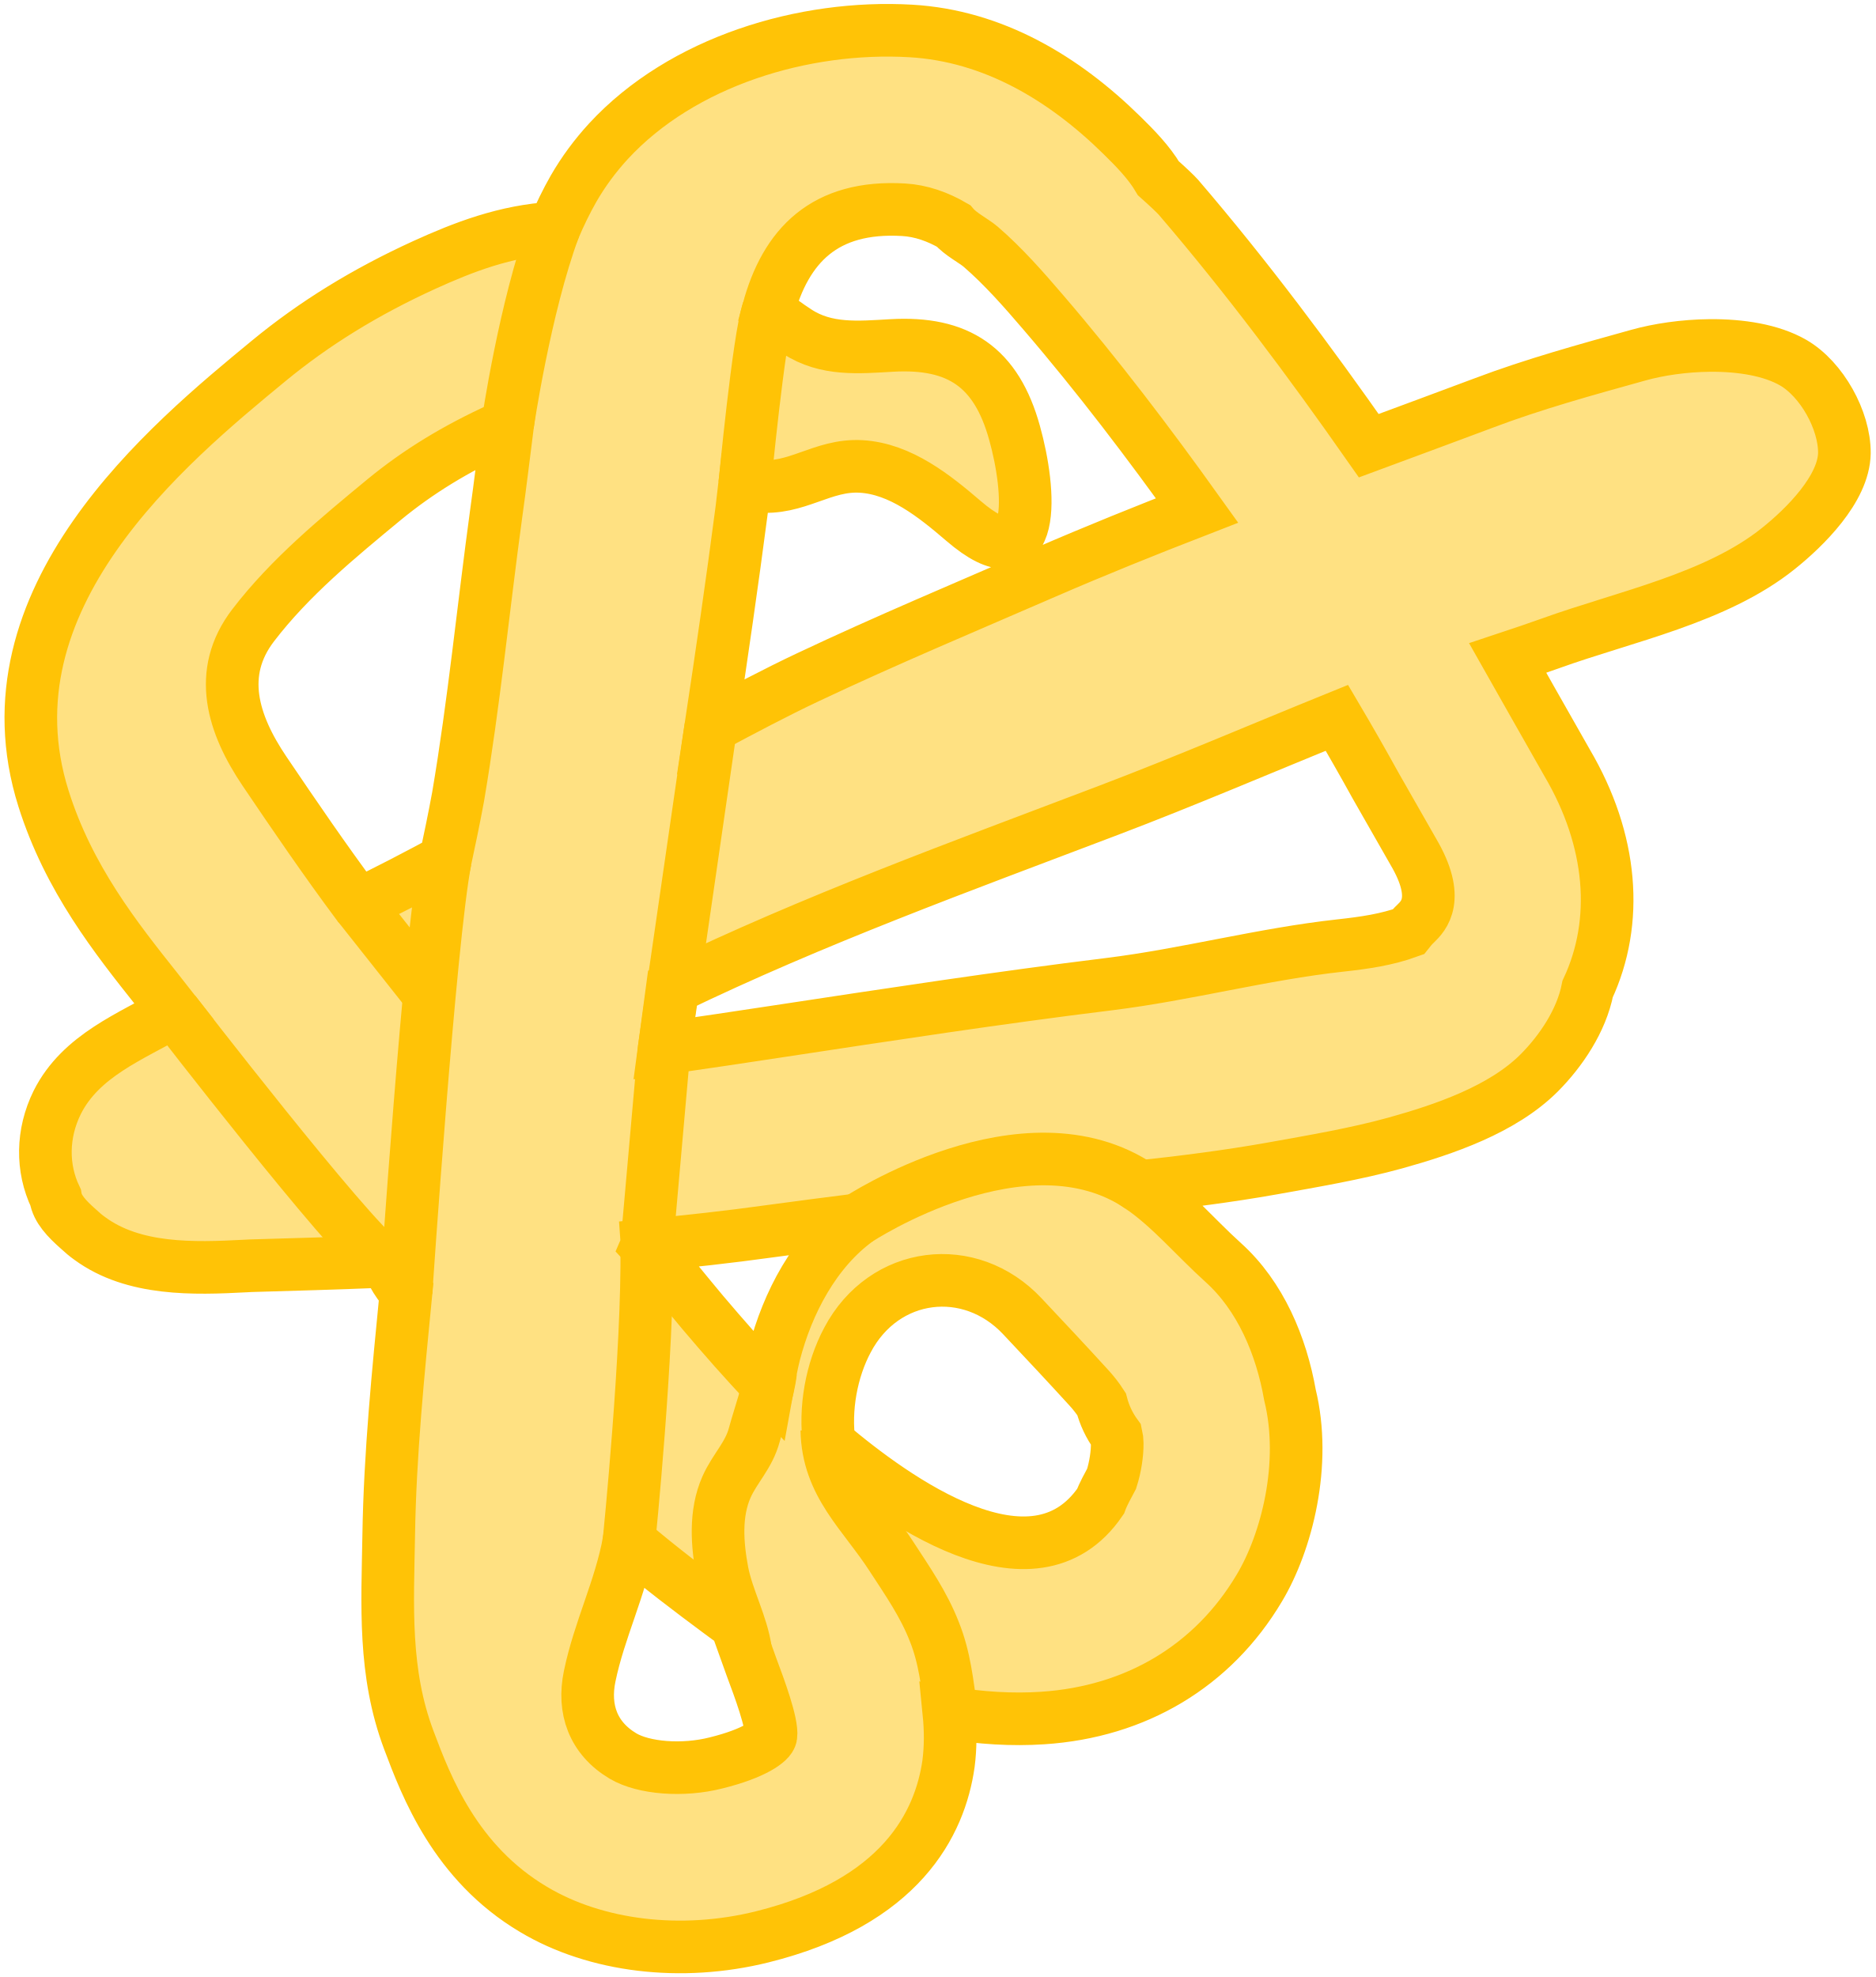
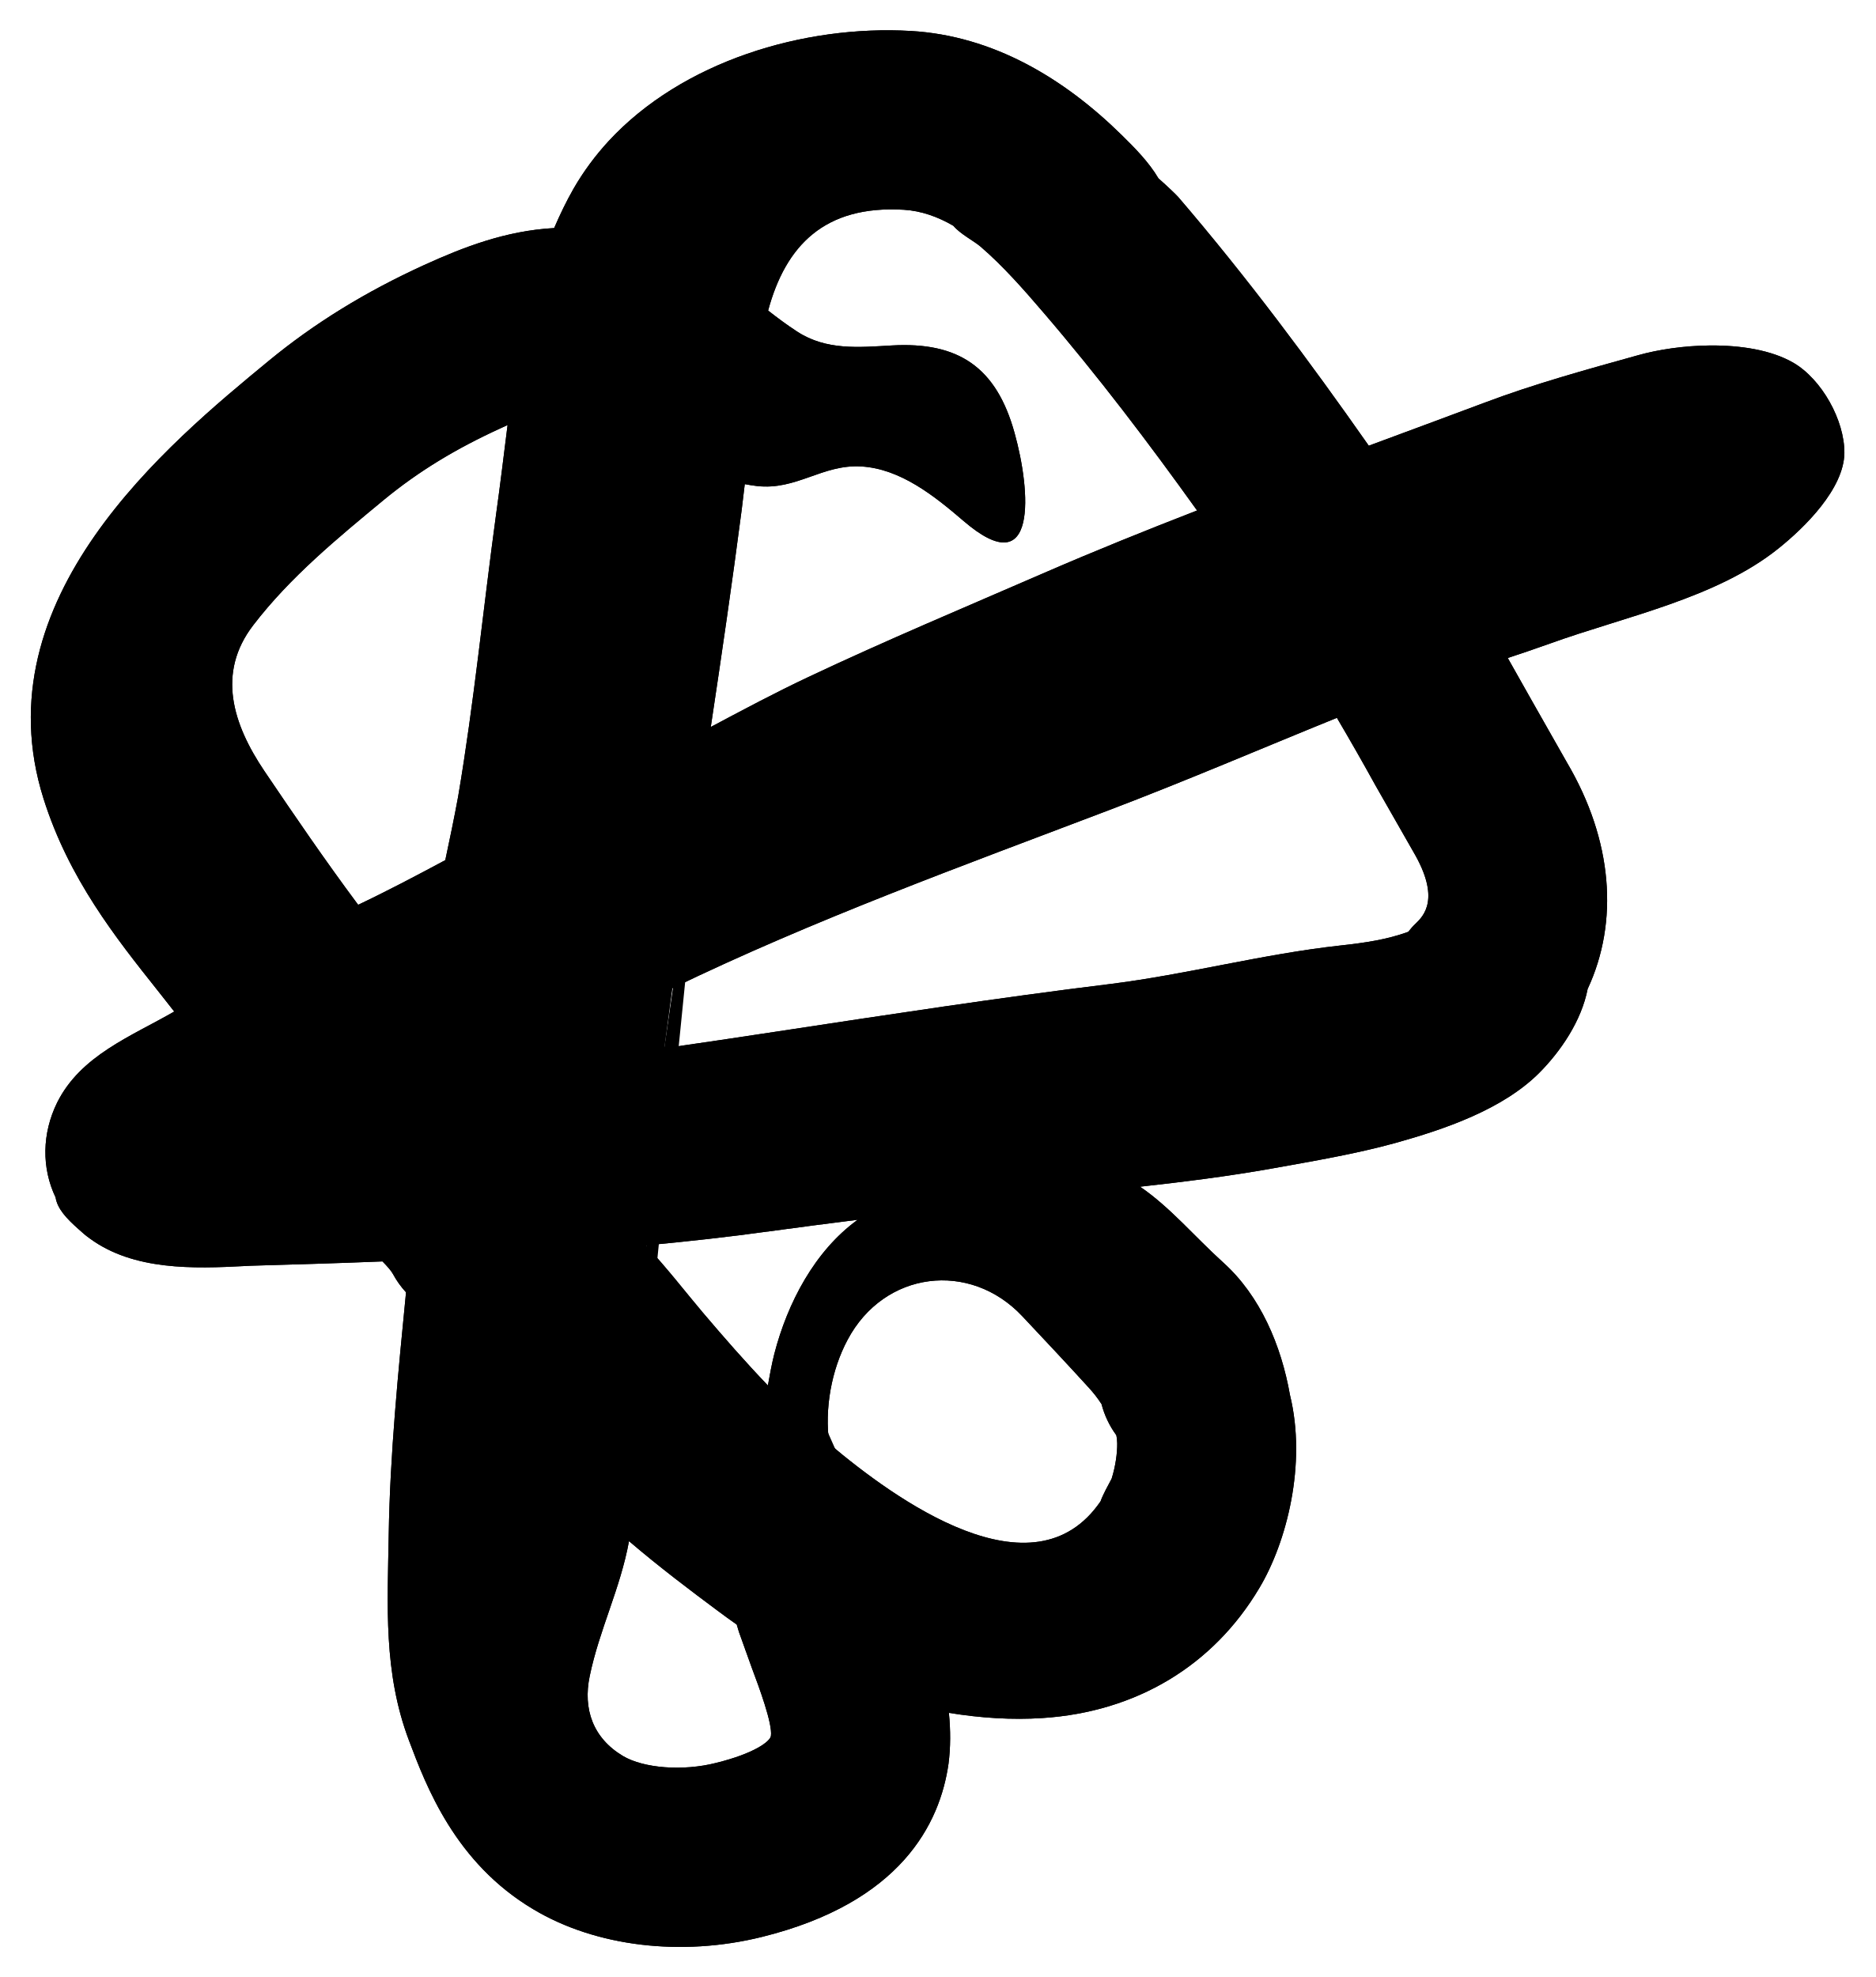
- <svg xmlns="http://www.w3.org/2000/svg" version="1.1" id="Layer_1" x="0px" y="0px" viewBox="0 0 498.894 526" style="enable-background:new 0 0 498.894 526;" xml:space="preserve">
-   <style type="text/css">
- 	.st0{fill:#ffe182;}
- 	.st1{fill:none;stroke:#FFC306;stroke-width:14;}
- </style>
-   <path class="st0" d="M477.078,96.508c-5.91-3.41-14.056-4.654-22.176-4.594  c-6.876,0.06-13.732,1.078-19.124,2.596c-13.806,3.845-27.728,7.66-41.092,12.721  c-10.193,3.811-20.368,7.583-30.553,11.352c-15.604-22.271-32.319-44.749-50.677-66.149  c-0.745-0.822-2.634-2.631-5.279-4.984c-2.529-4.295-6.315-8.127-9.729-11.474  c-15.405-15.162-34.251-26.464-56.122-27.739c-28.522-1.651-60.831,8.089-80.44,29.323  c-3.533,3.846-6.656,8.046-9.293,12.619c-1.946,3.407-3.625,6.905-5.17,10.494  c-13.002,0.723-24.287,5.156-34.528,9.81c-15.773,7.203-29.271,15.534-41.367,25.492  c-26.837,22.102-76.728,63.262-59.96,116.478c6.705,21.295,19.24,37.072,30.324,51.015  c1.507,1.918,3.003,3.797,4.46,5.665c-11.467,6.607-24.873,11.664-31.139,24.196  c-4.064,8.257-4.162,17.424-0.428,25.253c0.495,3.066,2.947,5.648,6.094,8.433  c0.994,0.934,2.009,1.784,3.042,2.515c11.65,8.538,27.641,8.022,41.265,7.309  l1.503-0.077c11.032-0.316,22.783-0.65,35.065-1.149  c1.296,1.324,2.336,2.515,2.779,3.34c0.966,1.798,2.139,3.421,3.481,4.885  c-2.087,21.46-4.264,42.923-4.605,64.596c-0.312,18.671-1.45,36.499,5.374,54.598  c4.587,12.194,12.296,32.607,33.141,44.977c16.581,9.918,39.365,12.647,60.832,7.312  c36.913-9.17,47.309-30.117,49.578-46.08c0.555-4.31,0.562-8.879,0.099-13.519  c8.471,1.377,16.82,1.918,24.929,1.377c24.891-1.619,45.346-13.887,57.635-34.553  c7.333-12.233,12.658-33.107,8.17-51.401c-2.305-13.119-7.868-26.339-17.747-35.235  c-7.59-6.856-14.13-14.72-22.127-20.174c11.755-1.306,23.426-2.767,35.168-4.857  c10.87-1.959,22.067-3.835,32.688-6.761c13.073-3.639,28.554-8.896,38.325-18.66  c5.771-5.806,11.239-13.87,12.886-22.338c8.363-17.941,6.659-39.569-5.475-60.189  l-9.339-16.451c-2.122-3.758-4.26-7.579-6.438-11.411  c3.794-1.257,7.579-2.543,11.352-3.891c19.798-7.148,44.095-11.97,60.624-25.229  c7.014-5.602,17.445-15.879,17.575-25.421C490.72,111.835,484.658,100.923,477.078,96.508z   M240.392,55.805c4.678,0.271,9.132,1.883,13.224,4.264c1.896,2.244,5.408,3.979,7.273,5.574  c5.999,5.177,11.46,11.394,16.623,17.427c14.544,16.936,28.08,34.782,40.942,52.75  c-13.56,5.262-27.086,10.709-40.461,16.511c-21.049,9.149-42.192,17.997-62.939,27.796  c-8.77,4.13-17.367,8.721-25.966,13.29c2.902-19.237,5.715-38.508,8.226-57.812  c0.291-2.272,0.562-4.545,0.815-6.796c1.064,0.193,2.136,0.386,3.242,0.506  c10.516,1.195,17.417-5.823,27.715-5.212c10.474,0.604,19.521,7.875,27.248,14.505  c19.896,17.105,17.839-8.158,13.582-23.374c-4.857-17.617-15.008-24.329-32.678-23.321  c-8.781,0.496-17.445,1.363-25.19-3.705c-2.708-1.756-5.25-3.663-7.705-5.581  C209.01,65.326,219.374,54.575,240.392,55.805z M205.993,360.197  c-0.716,2.827-1.211,5.634-1.713,8.419c-6.023-6.283-11.752-12.847-17.35-19.447  c-4.254-5.019-9.388-11.679-14.927-17.624c0.035-0.081,0.035-0.158,0.032-0.218  c10.912-1.026,21.898-2.233,32.709-3.737c7.762-1.068,15.566-2.055,23.42-3.059  C216.694,332.847,209.495,346.682,205.993,360.197z M67.335,166.383  c9.799-12.806,22.513-23.251,34.872-33.468c9.058-7.439,18.938-13.49,31.087-19.029  c0.597-0.263,1.188-0.53,1.735-0.801c-1.008,7.973-1.949,15.896-3.045,23.672  c-3.425,25.049-5.88,50.284-10.116,75.224c-1.05,5.729-2.226,11.31-3.407,16.865  c-7.663,4.109-15.327,8.159-23.166,11.882c-0.095-0.095-0.134-0.193-0.222-0.274  c-8.661-11.646-16.651-23.342-24.684-35.23C61.877,192.615,57.648,179.041,67.335,166.383z   M196.573,434.181l3.399,9.483c1.956,5.219,5.564,14.902,5.118,18.179  c-0.19,1.465-4.345,4.665-14.583,7.193c-8.844,2.255-19.275,1.426-24.775-1.833  c-7.984-4.762-10.674-12.489-8.865-21.203c2.549-12.373,8.173-23.36,10.466-35.965  c8.24,7.031,16.427,13.196,23.662,18.576c1.633,1.222,3.312,2.448,4.994,3.615  C196.204,432.875,196.387,433.549,196.573,434.181z M220.611,384.143  c-1.31-9.385,0.586-19.637,4.843-27.62c9.743-18.456,32.611-21.143,46.508-6.328  c5.957,6.328,12.04,12.809,17.8,19.134c1.054,1.162,2.22,2.606,3.277,4.246  c0.759,2.905,2.052,5.711,3.938,8.278c0.129,0.552,0.217,1.264,0.232,2.136  c0.045,2.61-0.478,6.283-1.489,9.444c-1.036,1.977-2.185,3.955-2.943,6.009  C274.857,425.643,238.01,398.849,220.611,384.143z M295.157,261.827  c-29.457,3.617-58.762,8.117-88.111,12.567c-10.126,1.545-20.219,3.041-30.352,4.506  c0.706-5.335,1.429-10.648,2.143-15.956c37.808-18.292,76.727-32.396,116.068-47.355  c20.455-7.766,40.541-16.406,60.75-24.603c3.459,5.865,6.884,11.864,10.354,18.151  l9.947,17.428c7.414,12.581,2.69,17.168,0.691,19.127  c-0.758,0.703-1.401,1.451-2.016,2.234c-5.736,2.082-11.633,2.936-18.078,3.638  C335.843,253.837,315.665,259.288,295.157,261.827z" />
-   <path class="st1" d="M477.078,96.508c-5.91-3.41-14.056-4.654-22.176-4.594  c-6.876,0.06-13.732,1.078-19.124,2.596c-13.806,3.845-27.728,7.66-41.092,12.721  c-10.193,3.811-20.368,7.583-30.553,11.352c-15.604-22.271-32.319-44.749-50.677-66.149  c-0.745-0.822-2.634-2.631-5.279-4.984c-2.529-4.295-6.315-8.127-9.729-11.474  c-15.405-15.162-34.251-26.464-56.122-27.739c-28.522-1.651-60.831,8.089-80.44,29.323  c-3.533,3.846-6.656,8.046-9.293,12.619c-1.946,3.407-3.625,6.905-5.17,10.494  c-13.002,0.723-24.287,5.156-34.528,9.81c-15.773,7.203-29.271,15.534-41.367,25.492  c-26.837,22.102-76.728,63.262-59.96,116.478c6.705,21.295,19.24,37.072,30.324,51.015  c1.507,1.918,3.003,3.797,4.46,5.665c-11.467,6.607-24.873,11.664-31.139,24.196  c-4.064,8.257-4.162,17.424-0.428,25.253c0.495,3.066,2.947,5.648,6.094,8.433  c0.994,0.934,2.009,1.784,3.042,2.515c11.65,8.538,27.641,8.022,41.265,7.309  l1.503-0.077c11.032-0.316,22.783-0.65,35.065-1.149  c1.296,1.324,2.336,2.515,2.779,3.34c0.966,1.798,2.139,3.421,3.481,4.885  c-2.087,21.46-4.264,42.923-4.605,64.596c-0.312,18.671-1.45,36.499,5.374,54.598  c4.587,12.194,12.296,32.607,33.141,44.977c16.581,9.918,39.365,12.647,60.832,7.312  c36.913-9.17,47.309-30.117,49.578-46.08c0.555-4.31,0.562-8.879,0.099-13.519  c8.471,1.377,16.82,1.918,24.929,1.377c24.891-1.619,45.346-13.887,57.635-34.553  c7.333-12.233,12.658-33.107,8.17-51.401c-2.305-13.119-7.868-26.339-17.747-35.235  c-7.59-6.856-14.13-14.72-22.127-20.174c11.755-1.306,23.426-2.767,35.168-4.857  c10.87-1.959,22.067-3.835,32.688-6.761c13.073-3.639,28.554-8.896,38.325-18.66  c5.771-5.806,11.239-13.87,12.886-22.338c8.363-17.941,6.659-39.569-5.475-60.189  l-9.339-16.451c-2.122-3.758-4.26-7.579-6.438-11.411  c3.794-1.257,7.579-2.543,11.352-3.891c19.798-7.148,44.095-11.97,60.624-25.229  c7.014-5.602,17.445-15.879,17.575-25.421C490.72,111.835,484.658,100.923,477.078,96.508z   M240.392,55.805c4.678,0.271,9.132,1.883,13.224,4.264c1.896,2.244,5.408,3.979,7.273,5.574  c5.999,5.177,11.46,11.394,16.623,17.427c14.544,16.936,28.08,34.782,40.942,52.75  c-13.56,5.262-27.086,10.709-40.461,16.511c-21.049,9.149-42.192,17.997-62.939,27.796  c-8.77,4.13-17.367,8.721-25.966,13.29c2.902-19.237,5.715-38.508,8.226-57.812  c0.291-2.272,0.562-4.545,0.815-6.796c1.064,0.193,2.136,0.386,3.242,0.506  c10.516,1.195,17.417-5.823,27.715-5.212c10.474,0.604,19.521,7.875,27.248,14.505  c19.896,17.105,17.839-8.158,13.582-23.374c-4.857-17.617-15.008-24.329-32.678-23.321  c-8.781,0.496-17.445,1.363-25.19-3.705c-2.708-1.756-5.25-3.663-7.705-5.581  C209.01,65.326,219.374,54.575,240.392,55.805z M205.993,360.197  c-0.716,2.827-1.211,5.634-1.713,8.419c-6.023-6.283-11.752-12.847-17.35-19.447  c-4.254-5.019-9.388-11.679-14.927-17.624c0.035-0.081,0.035-0.158,0.032-0.218  c10.912-1.026,21.898-2.233,32.709-3.737c7.762-1.068,15.566-2.055,23.42-3.059  C216.694,332.847,209.495,346.682,205.993,360.197z M67.335,166.383  c9.799-12.806,22.513-23.251,34.872-33.468c9.058-7.439,18.938-13.49,31.087-19.029  c0.597-0.263,1.188-0.53,1.735-0.801c-1.008,7.973-1.949,15.896-3.045,23.672  c-3.425,25.049-5.88,50.284-10.116,75.224c-1.05,5.729-2.226,11.31-3.407,16.865  c-7.663,4.109-15.327,8.159-23.166,11.882c-0.095-0.095-0.134-0.193-0.222-0.274  c-8.661-11.646-16.651-23.342-24.684-35.23C61.877,192.615,57.648,179.041,67.335,166.383z   M196.573,434.181l3.399,9.483c1.956,5.219,5.564,14.902,5.118,18.179  c-0.19,1.465-4.345,4.665-14.583,7.193c-8.844,2.255-19.275,1.426-24.775-1.833  c-7.984-4.762-10.674-12.489-8.865-21.203c2.549-12.373,8.173-23.36,10.466-35.965  c8.24,7.031,16.427,13.196,23.662,18.576c1.633,1.222,3.312,2.448,4.994,3.615  C196.204,432.875,196.387,433.549,196.573,434.181z M220.611,384.143  c-1.31-9.385,0.586-19.637,4.843-27.62c9.743-18.456,32.611-21.143,46.508-6.328  c5.957,6.328,12.04,12.809,17.8,19.134c1.054,1.162,2.22,2.606,3.277,4.246  c0.759,2.905,2.052,5.711,3.938,8.278c0.129,0.552,0.217,1.264,0.232,2.136  c0.045,2.61-0.478,6.283-1.489,9.444c-1.036,1.977-2.185,3.955-2.943,6.009  C274.857,425.643,238.01,398.849,220.611,384.143z M295.157,261.827  c-29.457,3.617-58.762,8.117-88.111,12.567c-10.126,1.545-20.219,3.041-30.352,4.506  c0.706-5.335,1.429-10.648,2.143-15.956c37.808-18.292,76.727-32.396,116.068-47.355  c20.455-7.766,40.541-16.406,60.75-24.603c3.459,5.865,6.884,11.864,10.354,18.151  l9.947,17.428c7.414,12.581,2.69,17.168,0.691,19.127  c-0.758,0.703-1.401,1.451-2.016,2.234c-5.736,2.082-11.633,2.936-18.078,3.638  C335.843,253.837,315.665,259.288,295.157,261.827z" />
+ <svg xmlns="http://www.w3.org/2000/svg" version="1.1" viewBox="0 0 498.894 526" xml:space="preserve">
+   <path class="fill-accent-lighter" d="M477.078,96.508c-5.91-3.41-14.056-4.654-22.176-4.594  c-6.876,0.06-13.732,1.078-19.124,2.596c-13.806,3.845-27.728,7.66-41.092,12.721  c-10.193,3.811-20.368,7.583-30.553,11.352c-15.604-22.271-32.319-44.749-50.677-66.149  c-0.745-0.822-2.634-2.631-5.279-4.984c-2.529-4.295-6.315-8.127-9.729-11.474  c-15.405-15.162-34.251-26.464-56.122-27.739c-28.522-1.651-60.831,8.089-80.44,29.323  c-3.533,3.846-6.656,8.046-9.293,12.619c-1.946,3.407-3.625,6.905-5.17,10.494  c-13.002,0.723-24.287,5.156-34.528,9.81c-15.773,7.203-29.271,15.534-41.367,25.492  c-26.837,22.102-76.728,63.262-59.96,116.478c6.705,21.295,19.24,37.072,30.324,51.015  c1.507,1.918,3.003,3.797,4.46,5.665c-11.467,6.607-24.873,11.664-31.139,24.196  c-4.064,8.257-4.162,17.424-0.428,25.253c0.495,3.066,2.947,5.648,6.094,8.433  c0.994,0.934,2.009,1.784,3.042,2.515c11.65,8.538,27.641,8.022,41.265,7.309  l1.503-0.077c11.032-0.316,22.783-0.65,35.065-1.149  c1.296,1.324,2.336,2.515,2.779,3.34c0.966,1.798,2.139,3.421,3.481,4.885  c-2.087,21.46-4.264,42.923-4.605,64.596c-0.312,18.671-1.45,36.499,5.374,54.598  c4.587,12.194,12.296,32.607,33.141,44.977c16.581,9.918,39.365,12.647,60.832,7.312  c36.913-9.17,47.309-30.117,49.578-46.08c0.555-4.31,0.562-8.879,0.099-13.519  c8.471,1.377,16.82,1.918,24.929,1.377c24.891-1.619,45.346-13.887,57.635-34.553  c7.333-12.233,12.658-33.107,8.17-51.401c-2.305-13.119-7.868-26.339-17.747-35.235  c-7.59-6.856-14.13-14.72-22.127-20.174c11.755-1.306,23.426-2.767,35.168-4.857  c10.87-1.959,22.067-3.835,32.688-6.761c13.073-3.639,28.554-8.896,38.325-18.66  c5.771-5.806,11.239-13.87,12.886-22.338c8.363-17.941,6.659-39.569-5.475-60.189  l-9.339-16.451c-2.122-3.758-4.26-7.579-6.438-11.411  c3.794-1.257,7.579-2.543,11.352-3.891c19.798-7.148,44.095-11.97,60.624-25.229  c7.014-5.602,17.445-15.879,17.575-25.421C490.72,111.835,484.658,100.923,477.078,96.508z   M240.392,55.805c4.678,0.271,9.132,1.883,13.224,4.264c1.896,2.244,5.408,3.979,7.273,5.574  c5.999,5.177,11.46,11.394,16.623,17.427c14.544,16.936,28.08,34.782,40.942,52.75  c-13.56,5.262-27.086,10.709-40.461,16.511c-21.049,9.149-42.192,17.997-62.939,27.796  c-8.77,4.13-17.367,8.721-25.966,13.29c2.902-19.237,5.715-38.508,8.226-57.812  c0.291-2.272,0.562-4.545,0.815-6.796c1.064,0.193,2.136,0.386,3.242,0.506  c10.516,1.195,17.417-5.823,27.715-5.212c10.474,0.604,19.521,7.875,27.248,14.505  c19.896,17.105,17.839-8.158,13.582-23.374c-4.857-17.617-15.008-24.329-32.678-23.321  c-8.781,0.496-17.445,1.363-25.19-3.705c-2.708-1.756-5.25-3.663-7.705-5.581  C209.01,65.326,219.374,54.575,240.392,55.805z M205.993,360.197  c-0.716,2.827-1.211,5.634-1.713,8.419c-6.023-6.283-11.752-12.847-17.35-19.447  c-4.254-5.019-9.388-11.679-14.927-17.624c0.035-0.081,0.035-0.158,0.032-0.218  c10.912-1.026,21.898-2.233,32.709-3.737c7.762-1.068,15.566-2.055,23.42-3.059  C216.694,332.847,209.495,346.682,205.993,360.197z M67.335,166.383  c9.799-12.806,22.513-23.251,34.872-33.468c9.058-7.439,18.938-13.49,31.087-19.029  c0.597-0.263,1.188-0.53,1.735-0.801c-1.008,7.973-1.949,15.896-3.045,23.672  c-3.425,25.049-5.88,50.284-10.116,75.224c-1.05,5.729-2.226,11.31-3.407,16.865  c-7.663,4.109-15.327,8.159-23.166,11.882c-0.095-0.095-0.134-0.193-0.222-0.274  c-8.661-11.646-16.651-23.342-24.684-35.23C61.877,192.615,57.648,179.041,67.335,166.383z   M196.573,434.181l3.399,9.483c1.956,5.219,5.564,14.902,5.118,18.179  c-0.19,1.465-4.345,4.665-14.583,7.193c-8.844,2.255-19.275,1.426-24.775-1.833  c-7.984-4.762-10.674-12.489-8.865-21.203c2.549-12.373,8.173-23.36,10.466-35.965  c8.24,7.031,16.427,13.196,23.662,18.576c1.633,1.222,3.312,2.448,4.994,3.615  C196.204,432.875,196.387,433.549,196.573,434.181z M220.611,384.143  c-1.31-9.385,0.586-19.637,4.843-27.62c9.743-18.456,32.611-21.143,46.508-6.328  c5.957,6.328,12.04,12.809,17.8,19.134c1.054,1.162,2.22,2.606,3.277,4.246  c0.759,2.905,2.052,5.711,3.938,8.278c0.129,0.552,0.217,1.264,0.232,2.136  c0.045,2.61-0.478,6.283-1.489,9.444c-1.036,1.977-2.185,3.955-2.943,6.009  C274.857,425.643,238.01,398.849,220.611,384.143z M295.157,261.827  c-29.457,3.617-58.762,8.117-88.111,12.567c-10.126,1.545-20.219,3.041-30.352,4.506  c0.706-5.335,1.429-10.648,2.143-15.956c37.808-18.292,76.727-32.396,116.068-47.355  c20.455-7.766,40.541-16.406,60.75-24.603c3.459,5.865,6.884,11.864,10.354,18.151  l9.947,17.428c7.414,12.581,2.69,17.168,0.691,19.127  c-0.758,0.703-1.401,1.451-2.016,2.234c-5.736,2.082-11.633,2.936-18.078,3.638  C335.843,253.837,315.665,259.288,295.157,261.827z" />
+   <path class="home-scene-feature-icon fill-none stroke-accent" d="M477.078,96.508c-5.91-3.41-14.056-4.654-22.176-4.594  c-6.876,0.06-13.732,1.078-19.124,2.596c-13.806,3.845-27.728,7.66-41.092,12.721  c-10.193,3.811-20.368,7.583-30.553,11.352c-15.604-22.271-32.319-44.749-50.677-66.149  c-0.745-0.822-2.634-2.631-5.279-4.984c-2.529-4.295-6.315-8.127-9.729-11.474  c-15.405-15.162-34.251-26.464-56.122-27.739c-28.522-1.651-60.831,8.089-80.44,29.323  c-3.533,3.846-6.656,8.046-9.293,12.619c-1.946,3.407-3.625,6.905-5.17,10.494  c-13.002,0.723-24.287,5.156-34.528,9.81c-15.773,7.203-29.271,15.534-41.367,25.492  c-26.837,22.102-76.728,63.262-59.96,116.478c6.705,21.295,19.24,37.072,30.324,51.015  c1.507,1.918,3.003,3.797,4.46,5.665c-11.467,6.607-24.873,11.664-31.139,24.196  c-4.064,8.257-4.162,17.424-0.428,25.253c0.495,3.066,2.947,5.648,6.094,8.433  c0.994,0.934,2.009,1.784,3.042,2.515c11.65,8.538,27.641,8.022,41.265,7.309  l1.503-0.077c11.032-0.316,22.783-0.65,35.065-1.149  c1.296,1.324,2.336,2.515,2.779,3.34c0.966,1.798,2.139,3.421,3.481,4.885  c-2.087,21.46-4.264,42.923-4.605,64.596c-0.312,18.671-1.45,36.499,5.374,54.598  c4.587,12.194,12.296,32.607,33.141,44.977c16.581,9.918,39.365,12.647,60.832,7.312  c36.913-9.17,47.309-30.117,49.578-46.08c0.555-4.31,0.562-8.879,0.099-13.519  c8.471,1.377,16.82,1.918,24.929,1.377c24.891-1.619,45.346-13.887,57.635-34.553  c7.333-12.233,12.658-33.107,8.17-51.401c-2.305-13.119-7.868-26.339-17.747-35.235  c-7.59-6.856-14.13-14.72-22.127-20.174c11.755-1.306,23.426-2.767,35.168-4.857  c10.87-1.959,22.067-3.835,32.688-6.761c13.073-3.639,28.554-8.896,38.325-18.66  c5.771-5.806,11.239-13.87,12.886-22.338c8.363-17.941,6.659-39.569-5.475-60.189  l-9.339-16.451c-2.122-3.758-4.26-7.579-6.438-11.411  c3.794-1.257,7.579-2.543,11.352-3.891c19.798-7.148,44.095-11.97,60.624-25.229  c7.014-5.602,17.445-15.879,17.575-25.421C490.72,111.835,484.658,100.923,477.078,96.508z   M240.392,55.805c4.678,0.271,9.132,1.883,13.224,4.264c1.896,2.244,5.408,3.979,7.273,5.574  c5.999,5.177,11.46,11.394,16.623,17.427c14.544,16.936,28.08,34.782,40.942,52.75  c-13.56,5.262-27.086,10.709-40.461,16.511c-21.049,9.149-42.192,17.997-62.939,27.796  c-8.77,4.13-17.367,8.721-25.966,13.29c2.902-19.237,5.715-38.508,8.226-57.812  c0.291-2.272,0.562-4.545,0.815-6.796c1.064,0.193,2.136,0.386,3.242,0.506  c10.516,1.195,17.417-5.823,27.715-5.212c10.474,0.604,19.521,7.875,27.248,14.505  c19.896,17.105,17.839-8.158,13.582-23.374c-4.857-17.617-15.008-24.329-32.678-23.321  c-8.781,0.496-17.445,1.363-25.19-3.705c-2.708-1.756-5.25-3.663-7.705-5.581  C209.01,65.326,219.374,54.575,240.392,55.805z M205.993,360.197  c-0.716,2.827-1.211,5.634-1.713,8.419c-6.023-6.283-11.752-12.847-17.35-19.447  c-4.254-5.019-9.388-11.679-14.927-17.624c0.035-0.081,0.035-0.158,0.032-0.218  c10.912-1.026,21.898-2.233,32.709-3.737c7.762-1.068,15.566-2.055,23.42-3.059  C216.694,332.847,209.495,346.682,205.993,360.197z M67.335,166.383  c9.799-12.806,22.513-23.251,34.872-33.468c9.058-7.439,18.938-13.49,31.087-19.029  c0.597-0.263,1.188-0.53,1.735-0.801c-1.008,7.973-1.949,15.896-3.045,23.672  c-3.425,25.049-5.88,50.284-10.116,75.224c-1.05,5.729-2.226,11.31-3.407,16.865  c-7.663,4.109-15.327,8.159-23.166,11.882c-0.095-0.095-0.134-0.193-0.222-0.274  c-8.661-11.646-16.651-23.342-24.684-35.23C61.877,192.615,57.648,179.041,67.335,166.383z   M196.573,434.181l3.399,9.483c1.956,5.219,5.564,14.902,5.118,18.179  c-0.19,1.465-4.345,4.665-14.583,7.193c-8.844,2.255-19.275,1.426-24.775-1.833  c-7.984-4.762-10.674-12.489-8.865-21.203c2.549-12.373,8.173-23.36,10.466-35.965  c8.24,7.031,16.427,13.196,23.662,18.576c1.633,1.222,3.312,2.448,4.994,3.615  C196.204,432.875,196.387,433.549,196.573,434.181z M220.611,384.143  c-1.31-9.385,0.586-19.637,4.843-27.62c9.743-18.456,32.611-21.143,46.508-6.328  c5.957,6.328,12.04,12.809,17.8,19.134c1.054,1.162,2.22,2.606,3.277,4.246  c0.759,2.905,2.052,5.711,3.938,8.278c0.129,0.552,0.217,1.264,0.232,2.136  c0.045,2.61-0.478,6.283-1.489,9.444c-1.036,1.977-2.185,3.955-2.943,6.009  C274.857,425.643,238.01,398.849,220.611,384.143z M295.157,261.827  c-29.457,3.617-58.762,8.117-88.111,12.567c-10.126,1.545-20.219,3.041-30.352,4.506  c0.706-5.335,1.429-10.648,2.143-15.956c37.808-18.292,76.727-32.396,116.068-47.355  c20.455-7.766,40.541-16.406,60.75-24.603c3.459,5.865,6.884,11.864,10.354,18.151  l9.947,17.428c7.414,12.581,2.69,17.168,0.691,19.127  c-0.758,0.703-1.401,1.451-2.016,2.234c-5.736,2.082-11.633,2.936-18.078,3.638  C335.843,253.837,315.665,259.288,295.157,261.827z" />
  <g>
-     <path class="st1" d="M46.353,269.132c0,0,45.792,59.349,55.401,66.479" />
-     <line class="st1" x1="95.292" y1="240.722" x2="114.198" y2="264.605" />
-     <path class="st1" d="M108.013,343.837c0,0,6.315-93.66,10.448-114.99" />
-     <path class="st1" d="M167.334,410.035c0,0,5.152-50.828,4.703-78.491l4.657-52.645l12.394-85.483" />
-     <path class="st1" d="M198.129,128.809c0,0,3.702-38.834,6.213-46.182" />
-     <path class="st1" d="M135.029,113.085c0,0,4.548-31.29,12.395-52.413" />
-     <path class="st1" d="M228.162,324.53c0,0,44.538-29.506,75.129-8.795" />
-     <path class="st1" d="M205.013,364.977c-0.629,5.458-2.904,11.461-4.341,16.76   c-1.475,5.532-5.201,8.932-7.407,13.912c-3.108,7.035-2.497,15.274-1.092,22.685   c1.398,7.074,5.222,13.866,6.195,20.883" />
-     <path class="st1" d="M219.958,380.469c0.249,14.544,9.831,22.236,17.252,33.732   c4.236,6.508,8.51,12.63,11.355,19.939c2.761,6.88,3.435,13.757,4.447,20.95" />
+     <path class="home-scene-feature-icon fill-none stroke-accent" d="M46.353,269.132c0,0,45.792,59.349,55.401,66.479" />
+     <line class="home-scene-feature-icon fill-none stroke-accent" x1="95.292" y1="240.722" x2="114.198" y2="264.605" />
+     <path class="home-scene-feature-icon fill-none stroke-accent" d="M108.013,343.837c0,0,6.315-93.66,10.448-114.99" />
+     <path class="home-scene-feature-icon fill-none stroke-accent" d="M167.334,410.035c0,0,5.152-50.828,4.703-78.491l4.657-52.645l12.394-85.483" />
+     <path class="home-scene-feature-icon fill-none stroke-accent" d="M198.129,128.809c0,0,3.702-38.834,6.213-46.182" />
+     <path class="home-scene-feature-icon fill-none stroke-accent" d="M135.029,113.085c0,0,4.548-31.29,12.395-52.413" />
+     <path class="home-scene-feature-icon fill-none stroke-accent" d="M228.162,324.53c0,0,44.538-29.506,75.129-8.795" />
+     <path class="home-scene-feature-icon fill-none stroke-accent" d="M205.013,364.977c-0.629,5.458-2.904,11.461-4.341,16.76   c-1.475,5.532-5.201,8.932-7.407,13.912c-3.108,7.035-2.497,15.274-1.092,22.685   c1.398,7.074,5.222,13.866,6.195,20.883" />
+     <path class="home-scene-feature-icon fill-none stroke-accent" d="M219.958,380.469c0.249,14.544,9.831,22.236,17.252,33.732   c4.236,6.508,8.51,12.63,11.355,19.939c2.761,6.88,3.435,13.757,4.447,20.95" />
  </g>
</svg>
